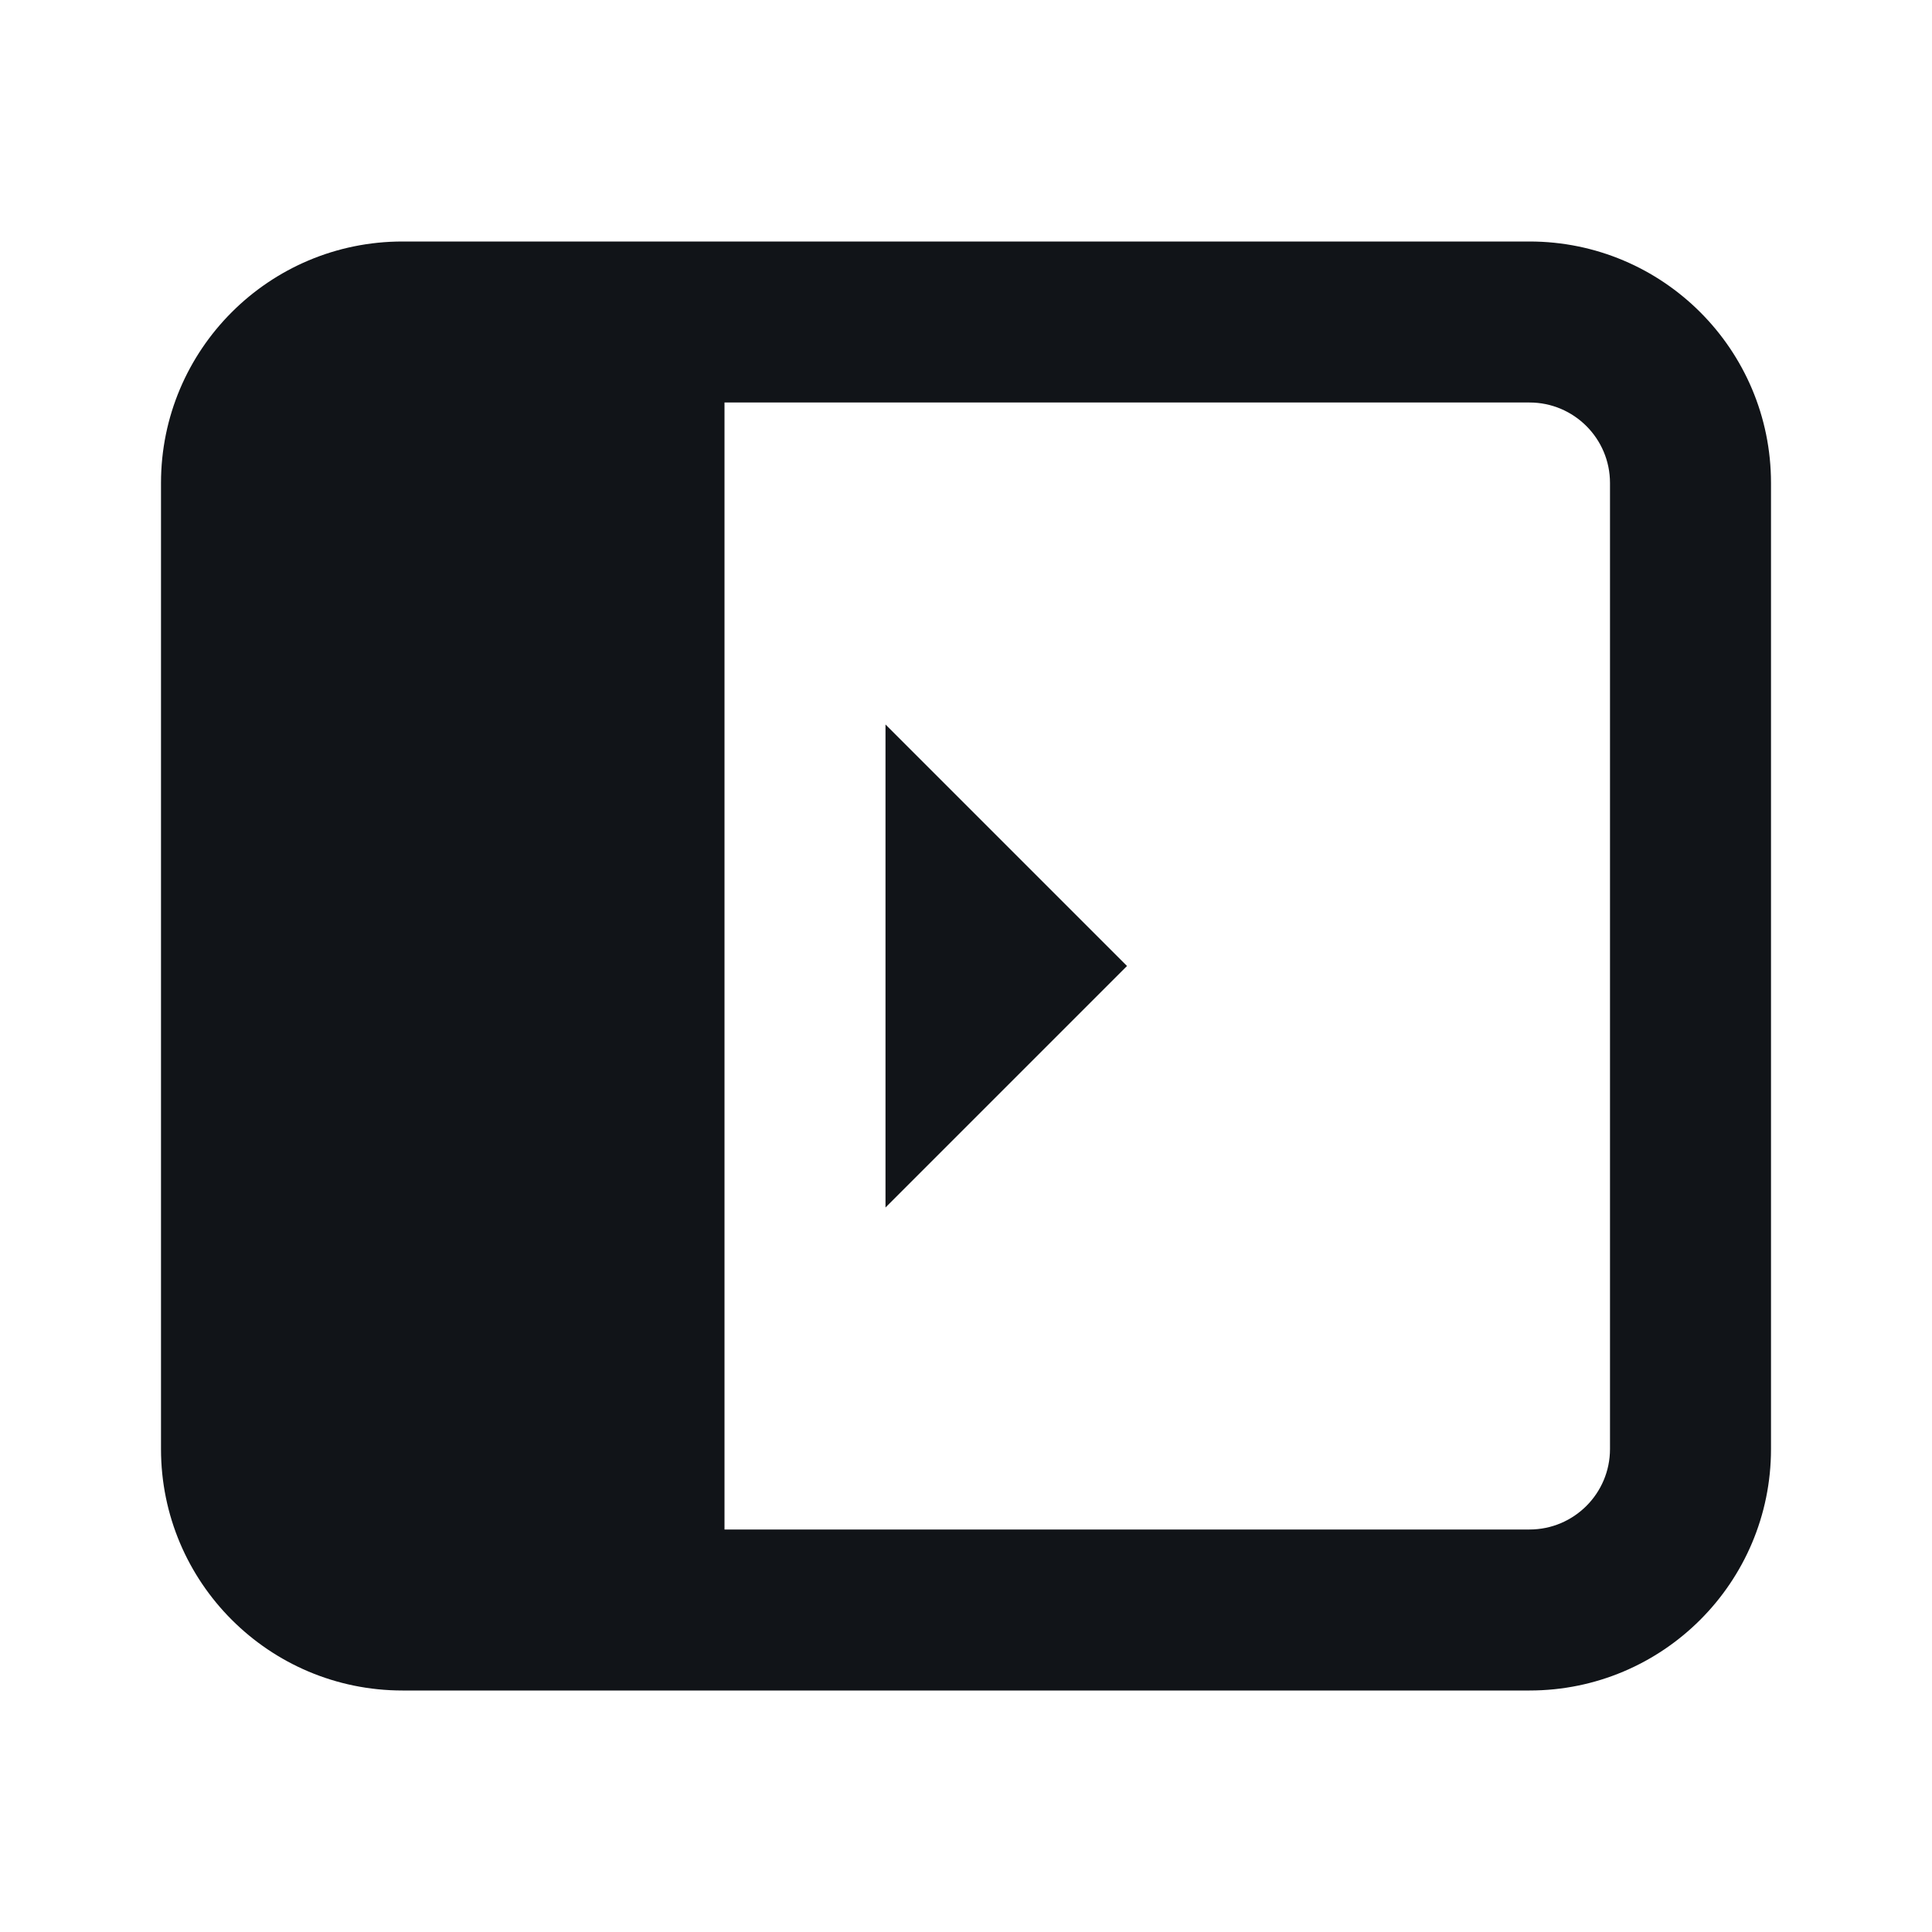
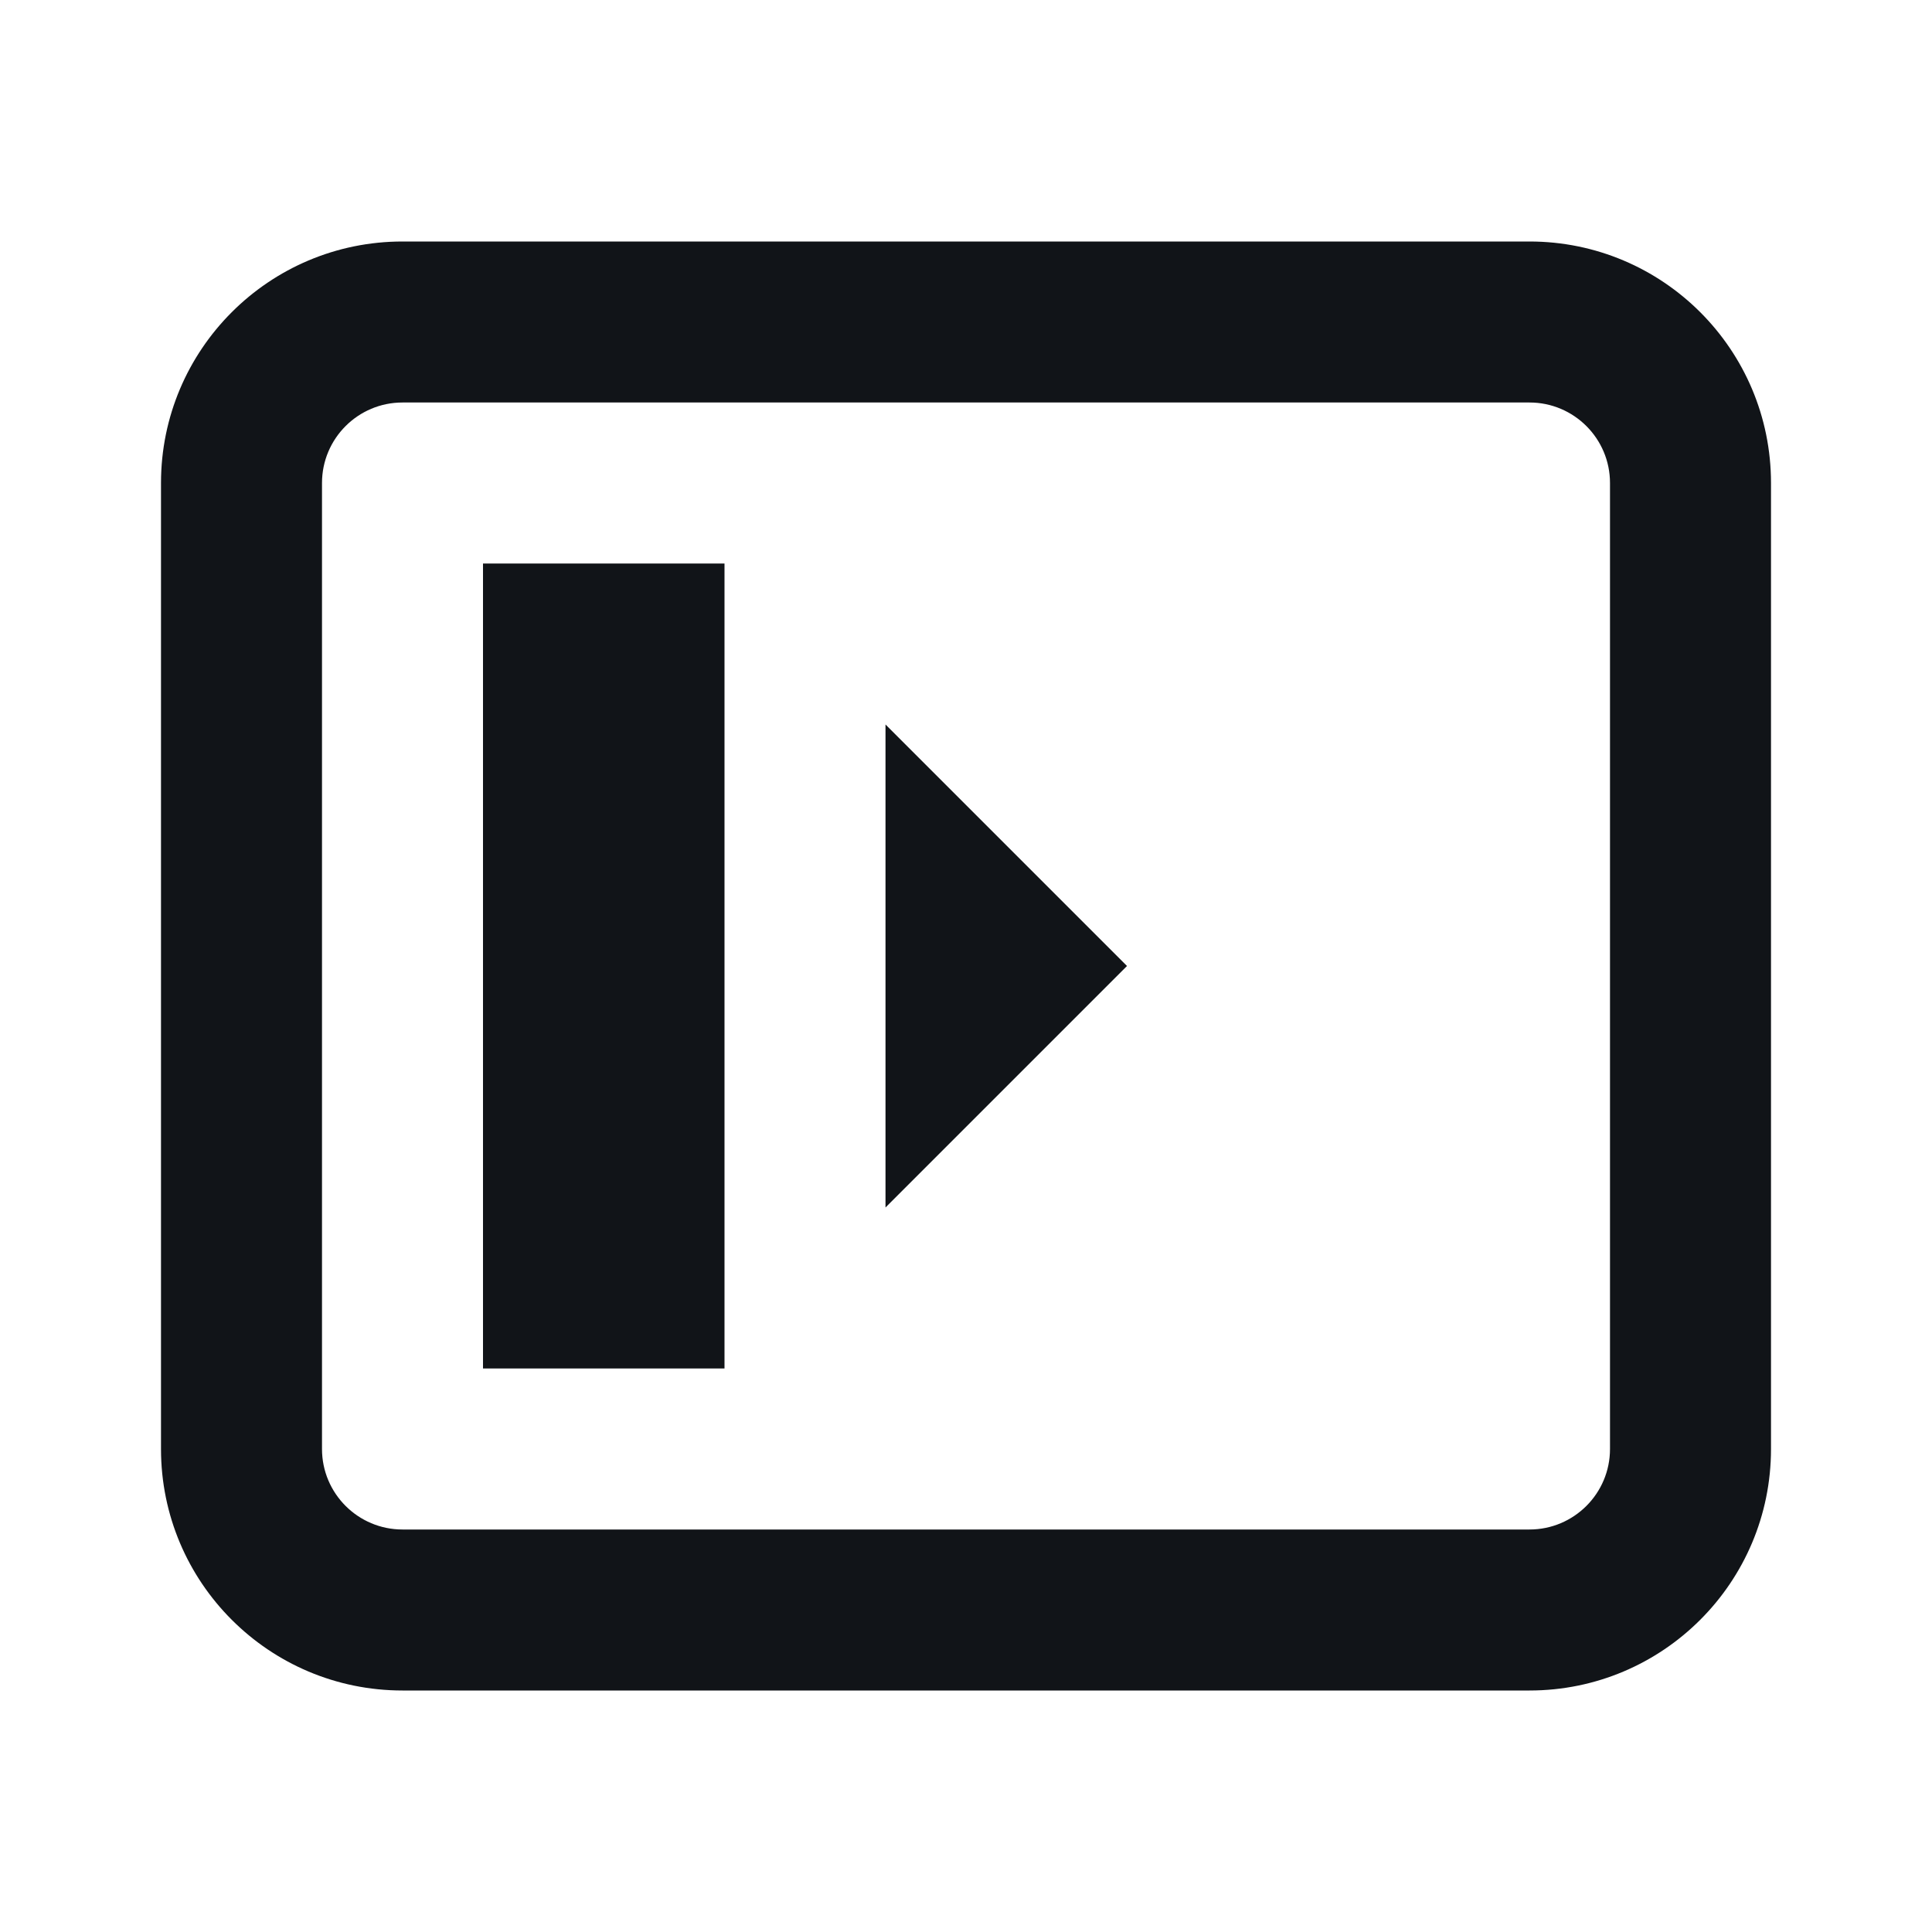
<svg xmlns="http://www.w3.org/2000/svg" width="24" height="24" viewBox="0 0 24 24" fill="none">
-   <path d="M11 9L14 12L11 15L11 9Z" fill="#111418" />
-   <path fill-rule="evenodd" clip-rule="evenodd" d="M5 21C3.343 21 2 19.657 2 18L2 6C2 4.343 3.343 3 5 3L19 3C20.657 3 22 4.343 22 6L22 18C22 19.657 20.657 21 19 21L5 21ZM19 19C19.552 19 20 18.552 20 18L20 6C20 5.448 19.552 5 19 5L9 5L9 19L19 19Z" fill="#111418" />
+   <path d="M19 3C20.657 3 22 4.343 22 6V18C22 19.657 20.657 21 19 21H5C3.343 21 2 19.657 2 18V6C2 4.343 3.343 3 5 3H19ZM5 5C4.448 5 4 5.448 4 6V18C4 18.552 4.448 19 5 19H19C19.552 19 20 18.552 20 18V6C20 5.448 19.552 5 19 5H5ZM9 17H6V7H9V17ZM14 12L11 15V9L14 12Z" fill="#111418" />
</svg>
